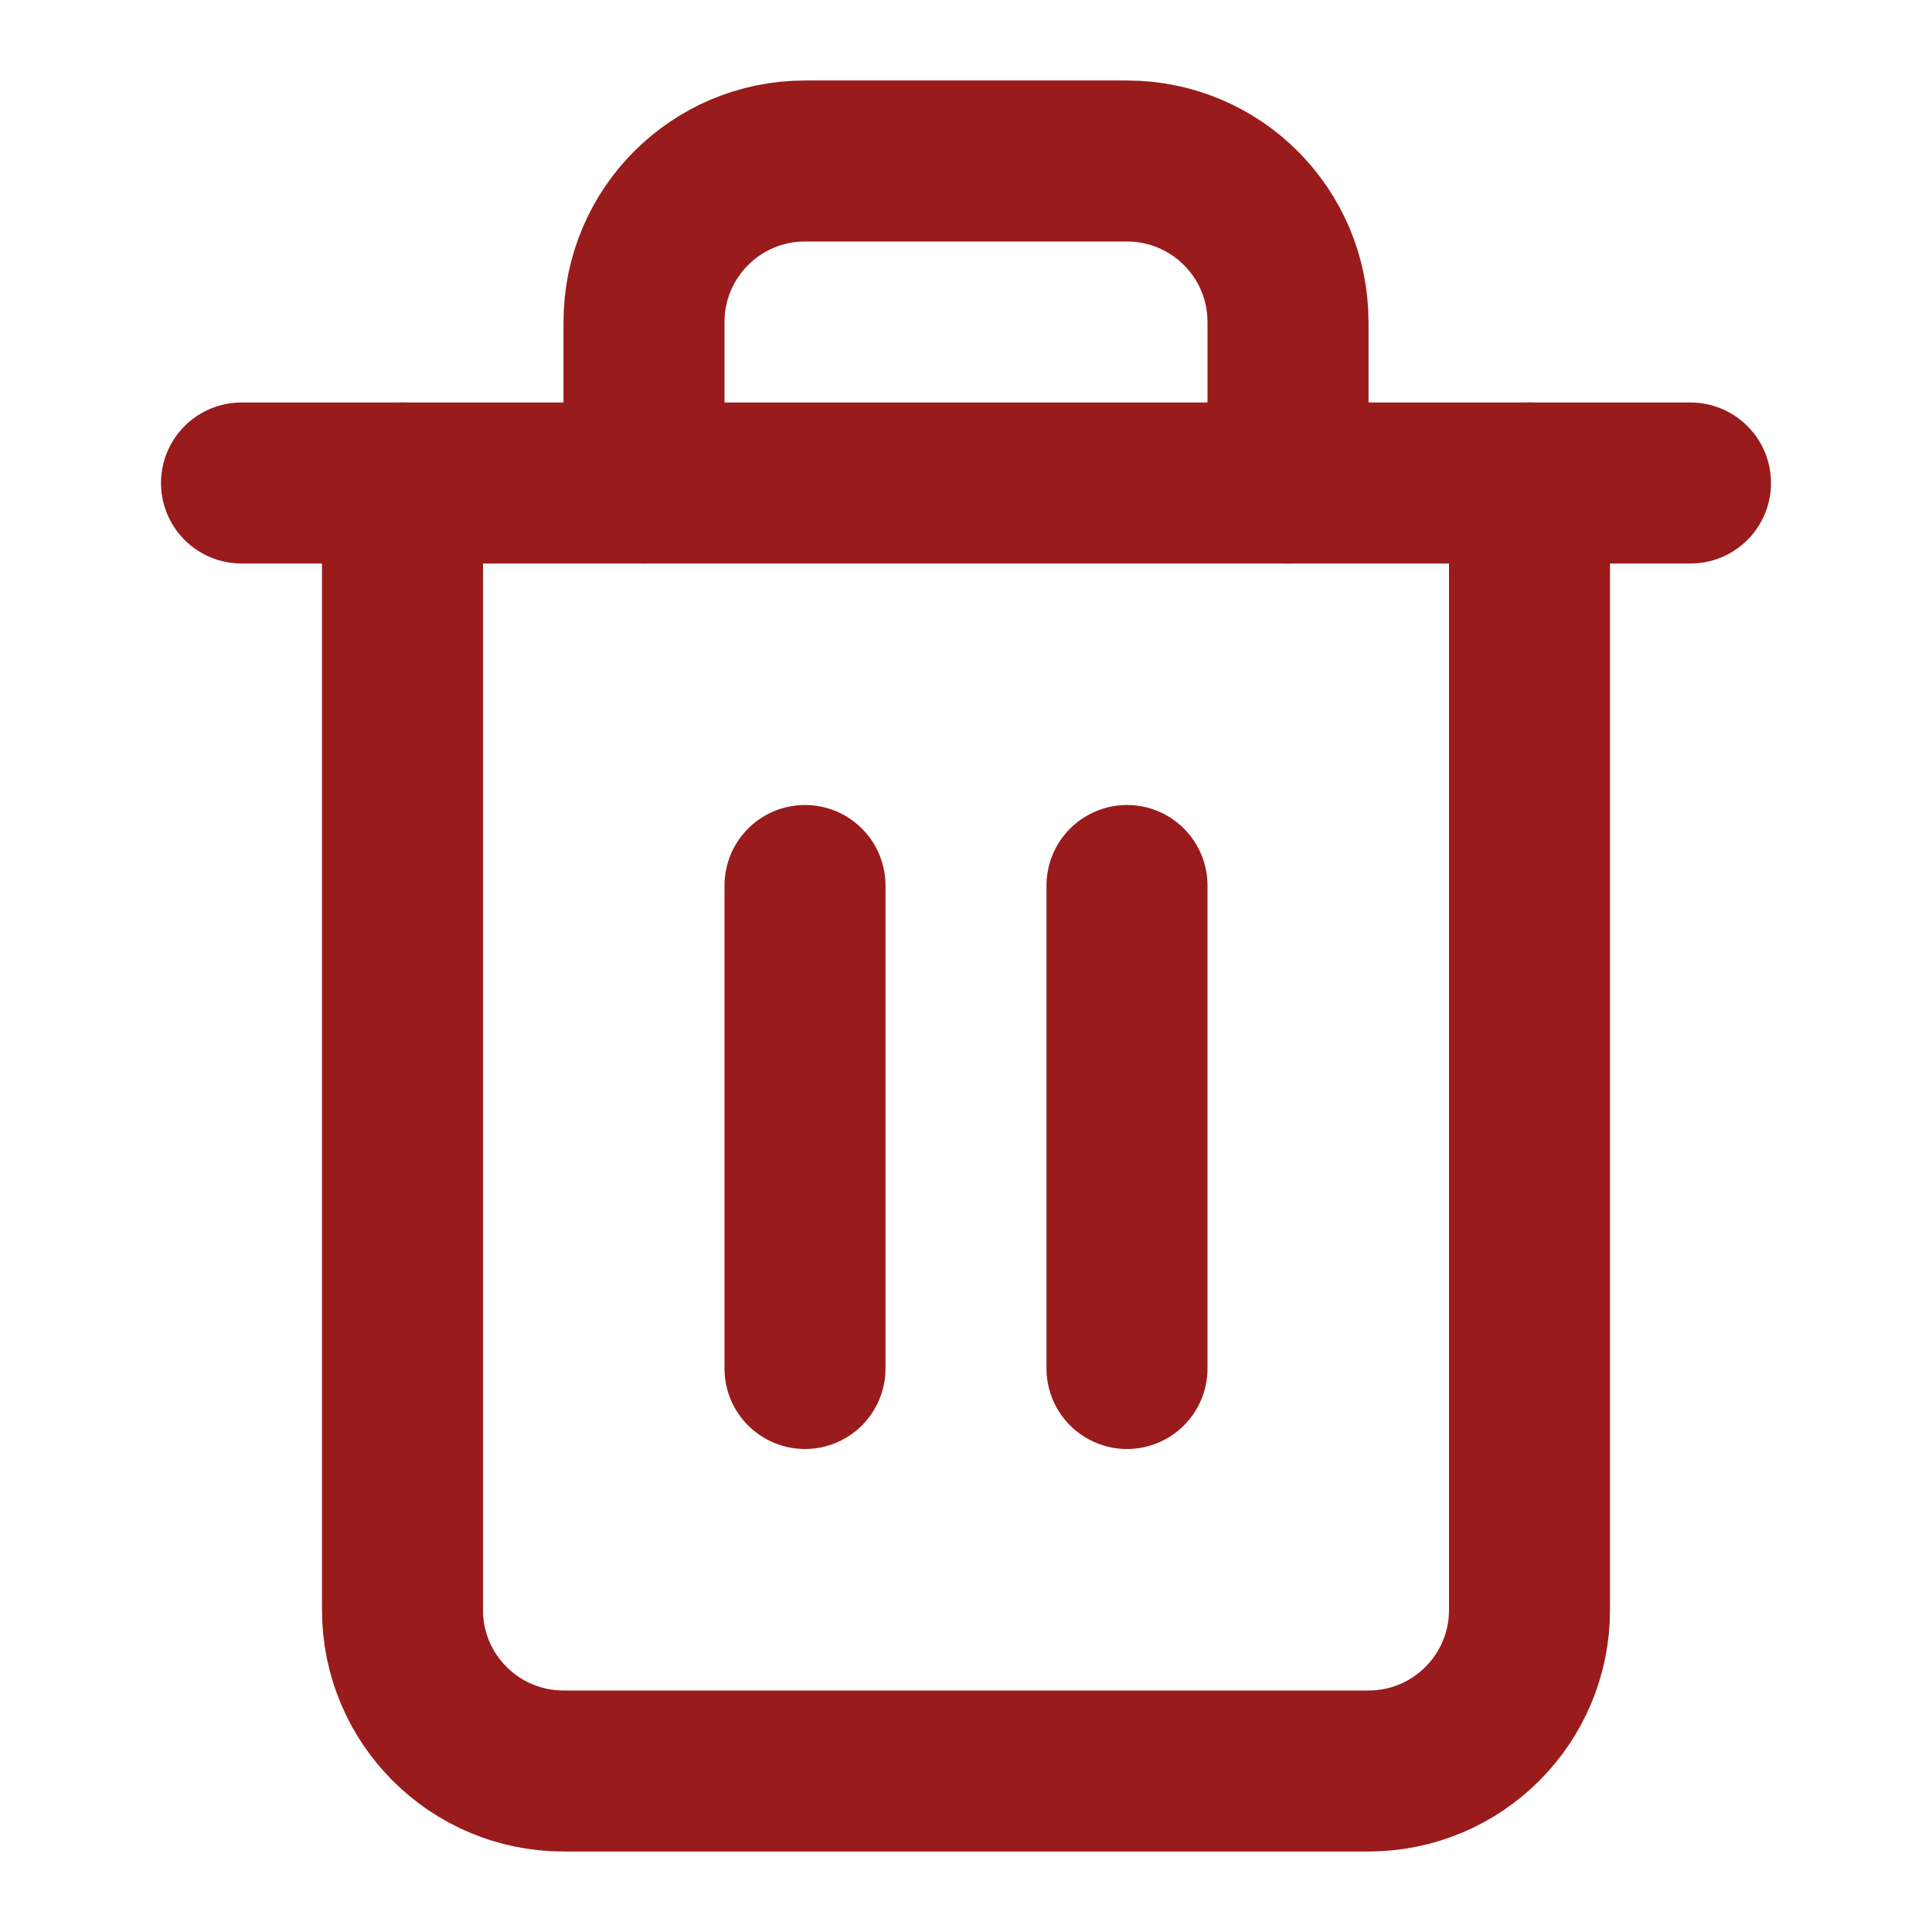
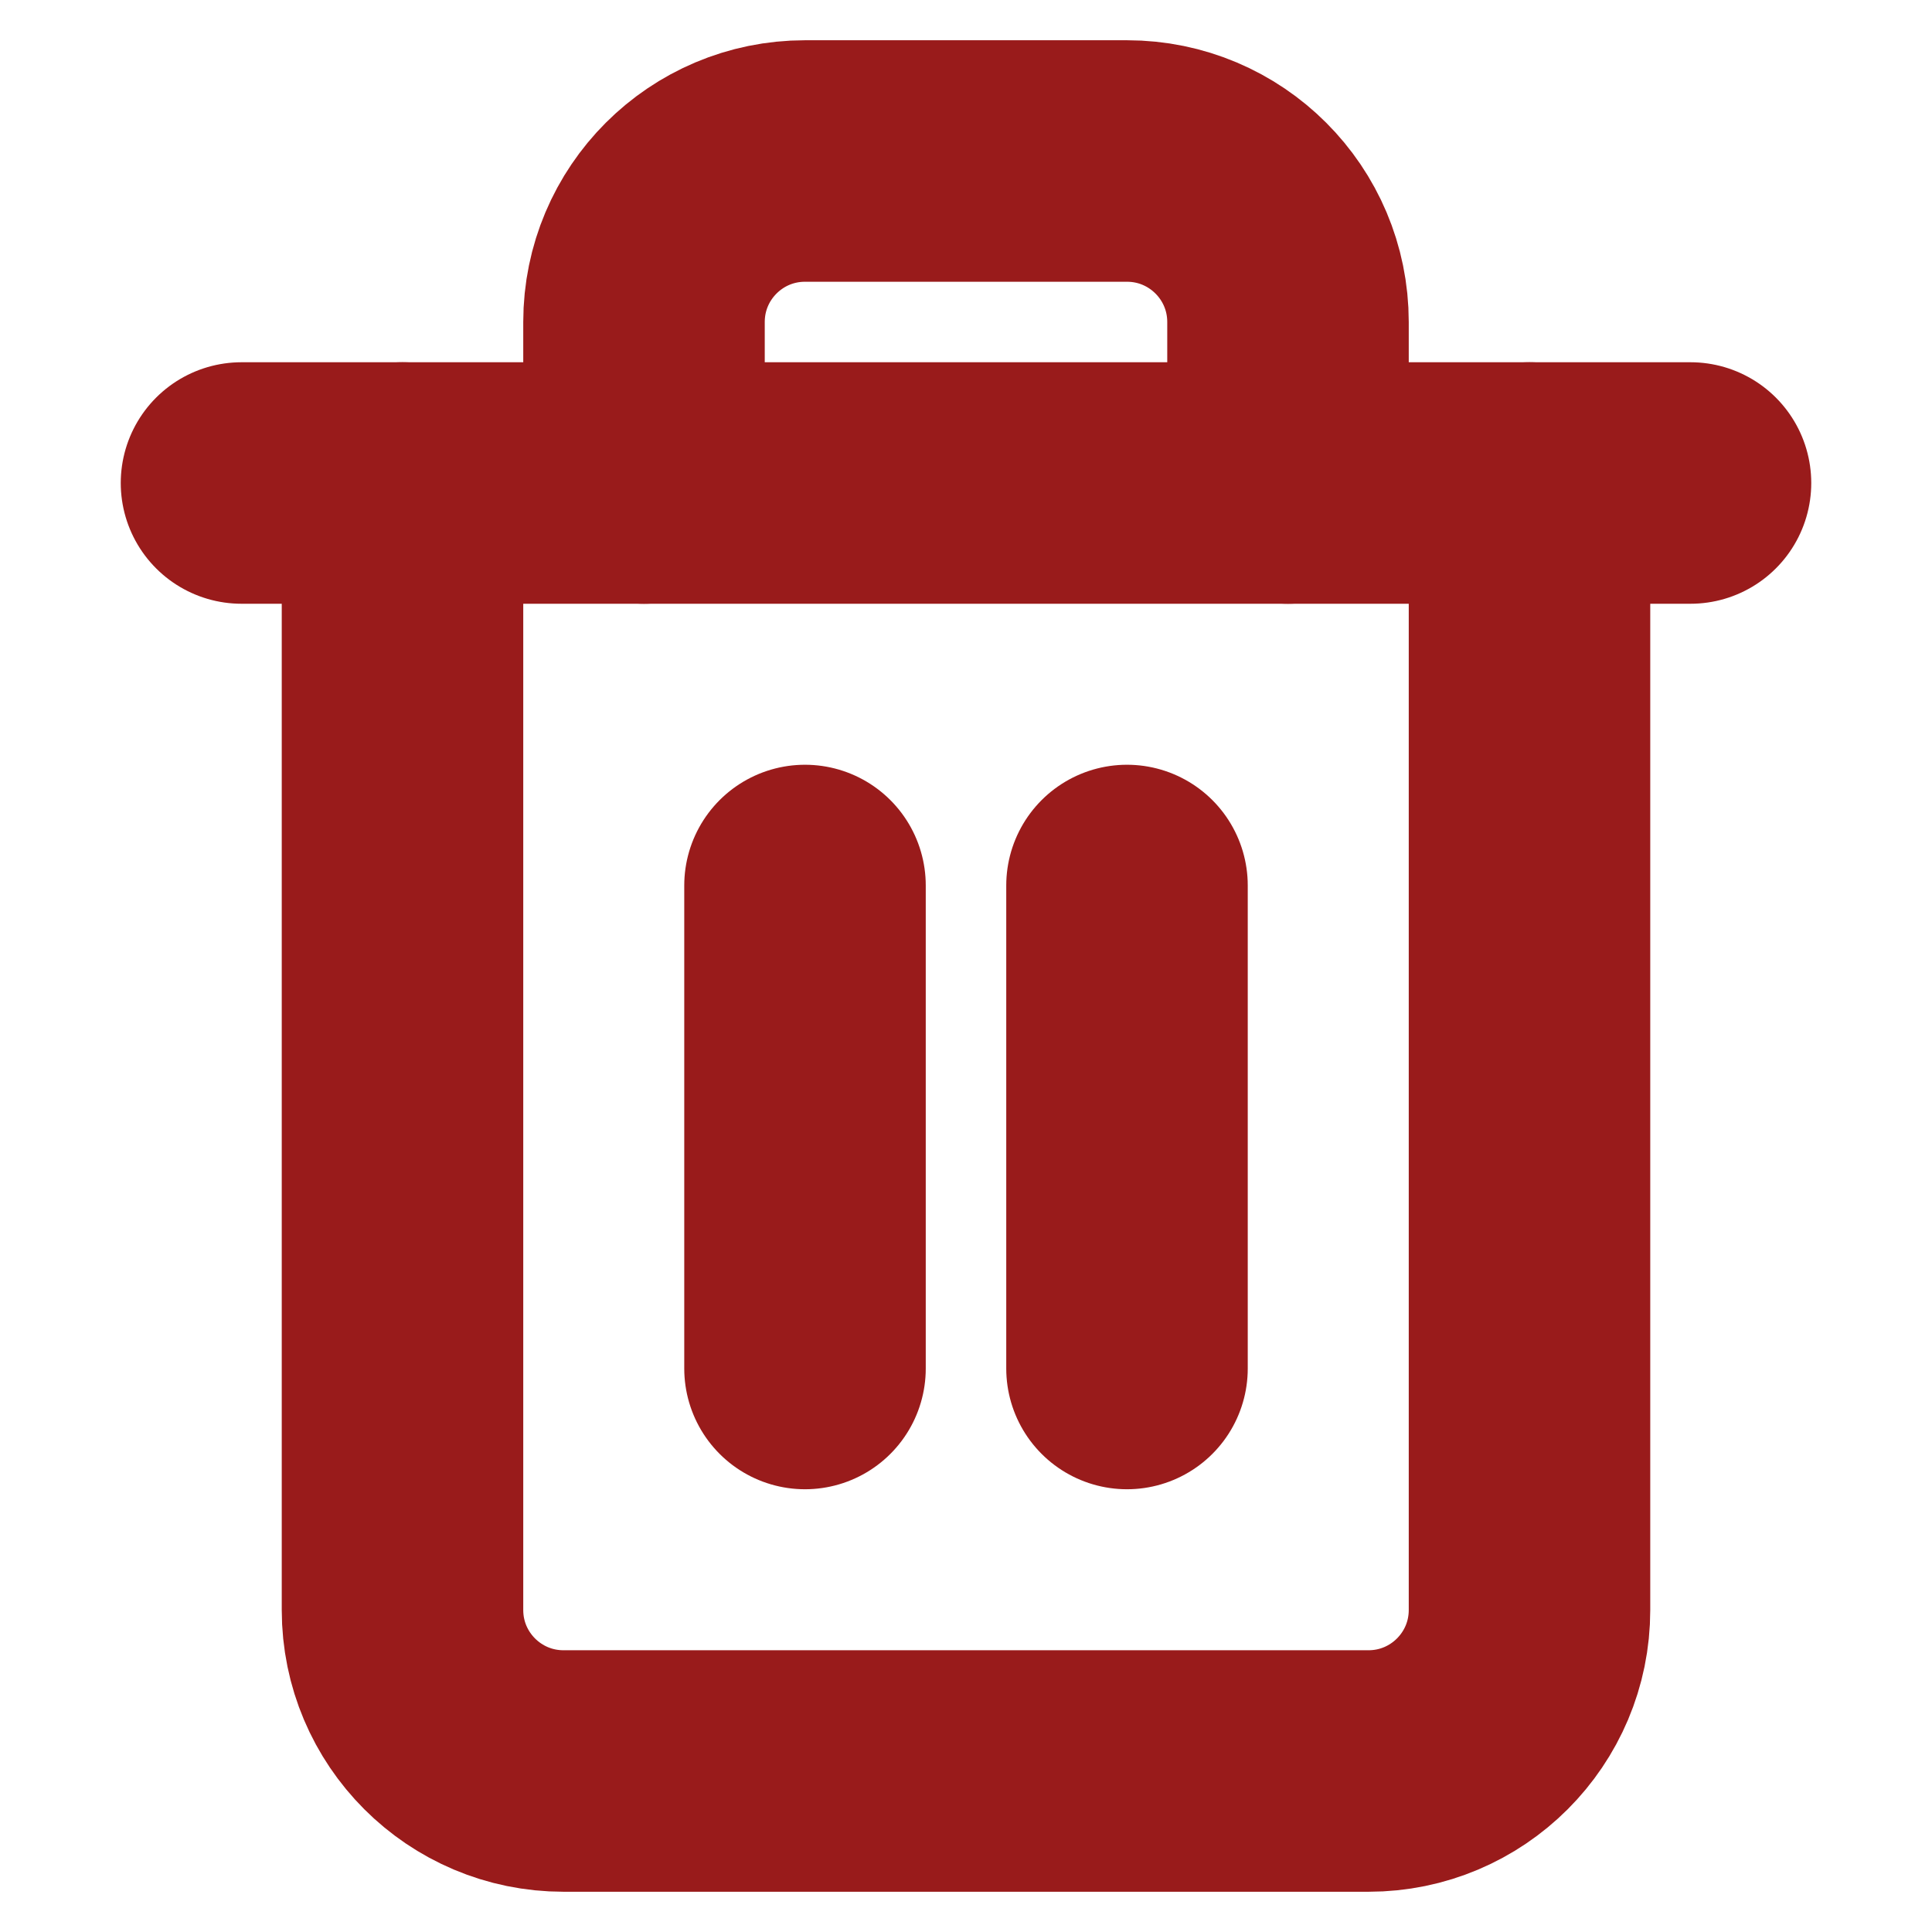
- <svg xmlns="http://www.w3.org/2000/svg" width="14" height="14" viewBox="0 0 24 24" fill="none" stroke="#991b1b" stroke-width="2" stroke-linecap="round" stroke-linejoin="round">
+ <svg xmlns="http://www.w3.org/2000/svg" width="14" height="14" viewBox="0 0 24 24" fill="none" stroke="#991b1b" stroke-width="3" stroke-linecap="round" stroke-linejoin="round">
  <path d="M3 6h18" />
  <path d="M19 6v14a2 2 0 0 1-2 2H7a2 2 0 0 1-2-2V6" />
  <path d="M8 6V4a2 2 0 0 1 2-2h4a2 2 0 0 1 2 2v2" />
  <line x1="10" y1="11" x2="10" y2="17" />
  <line x1="14" y1="11" x2="14" y2="17" />
</svg>
